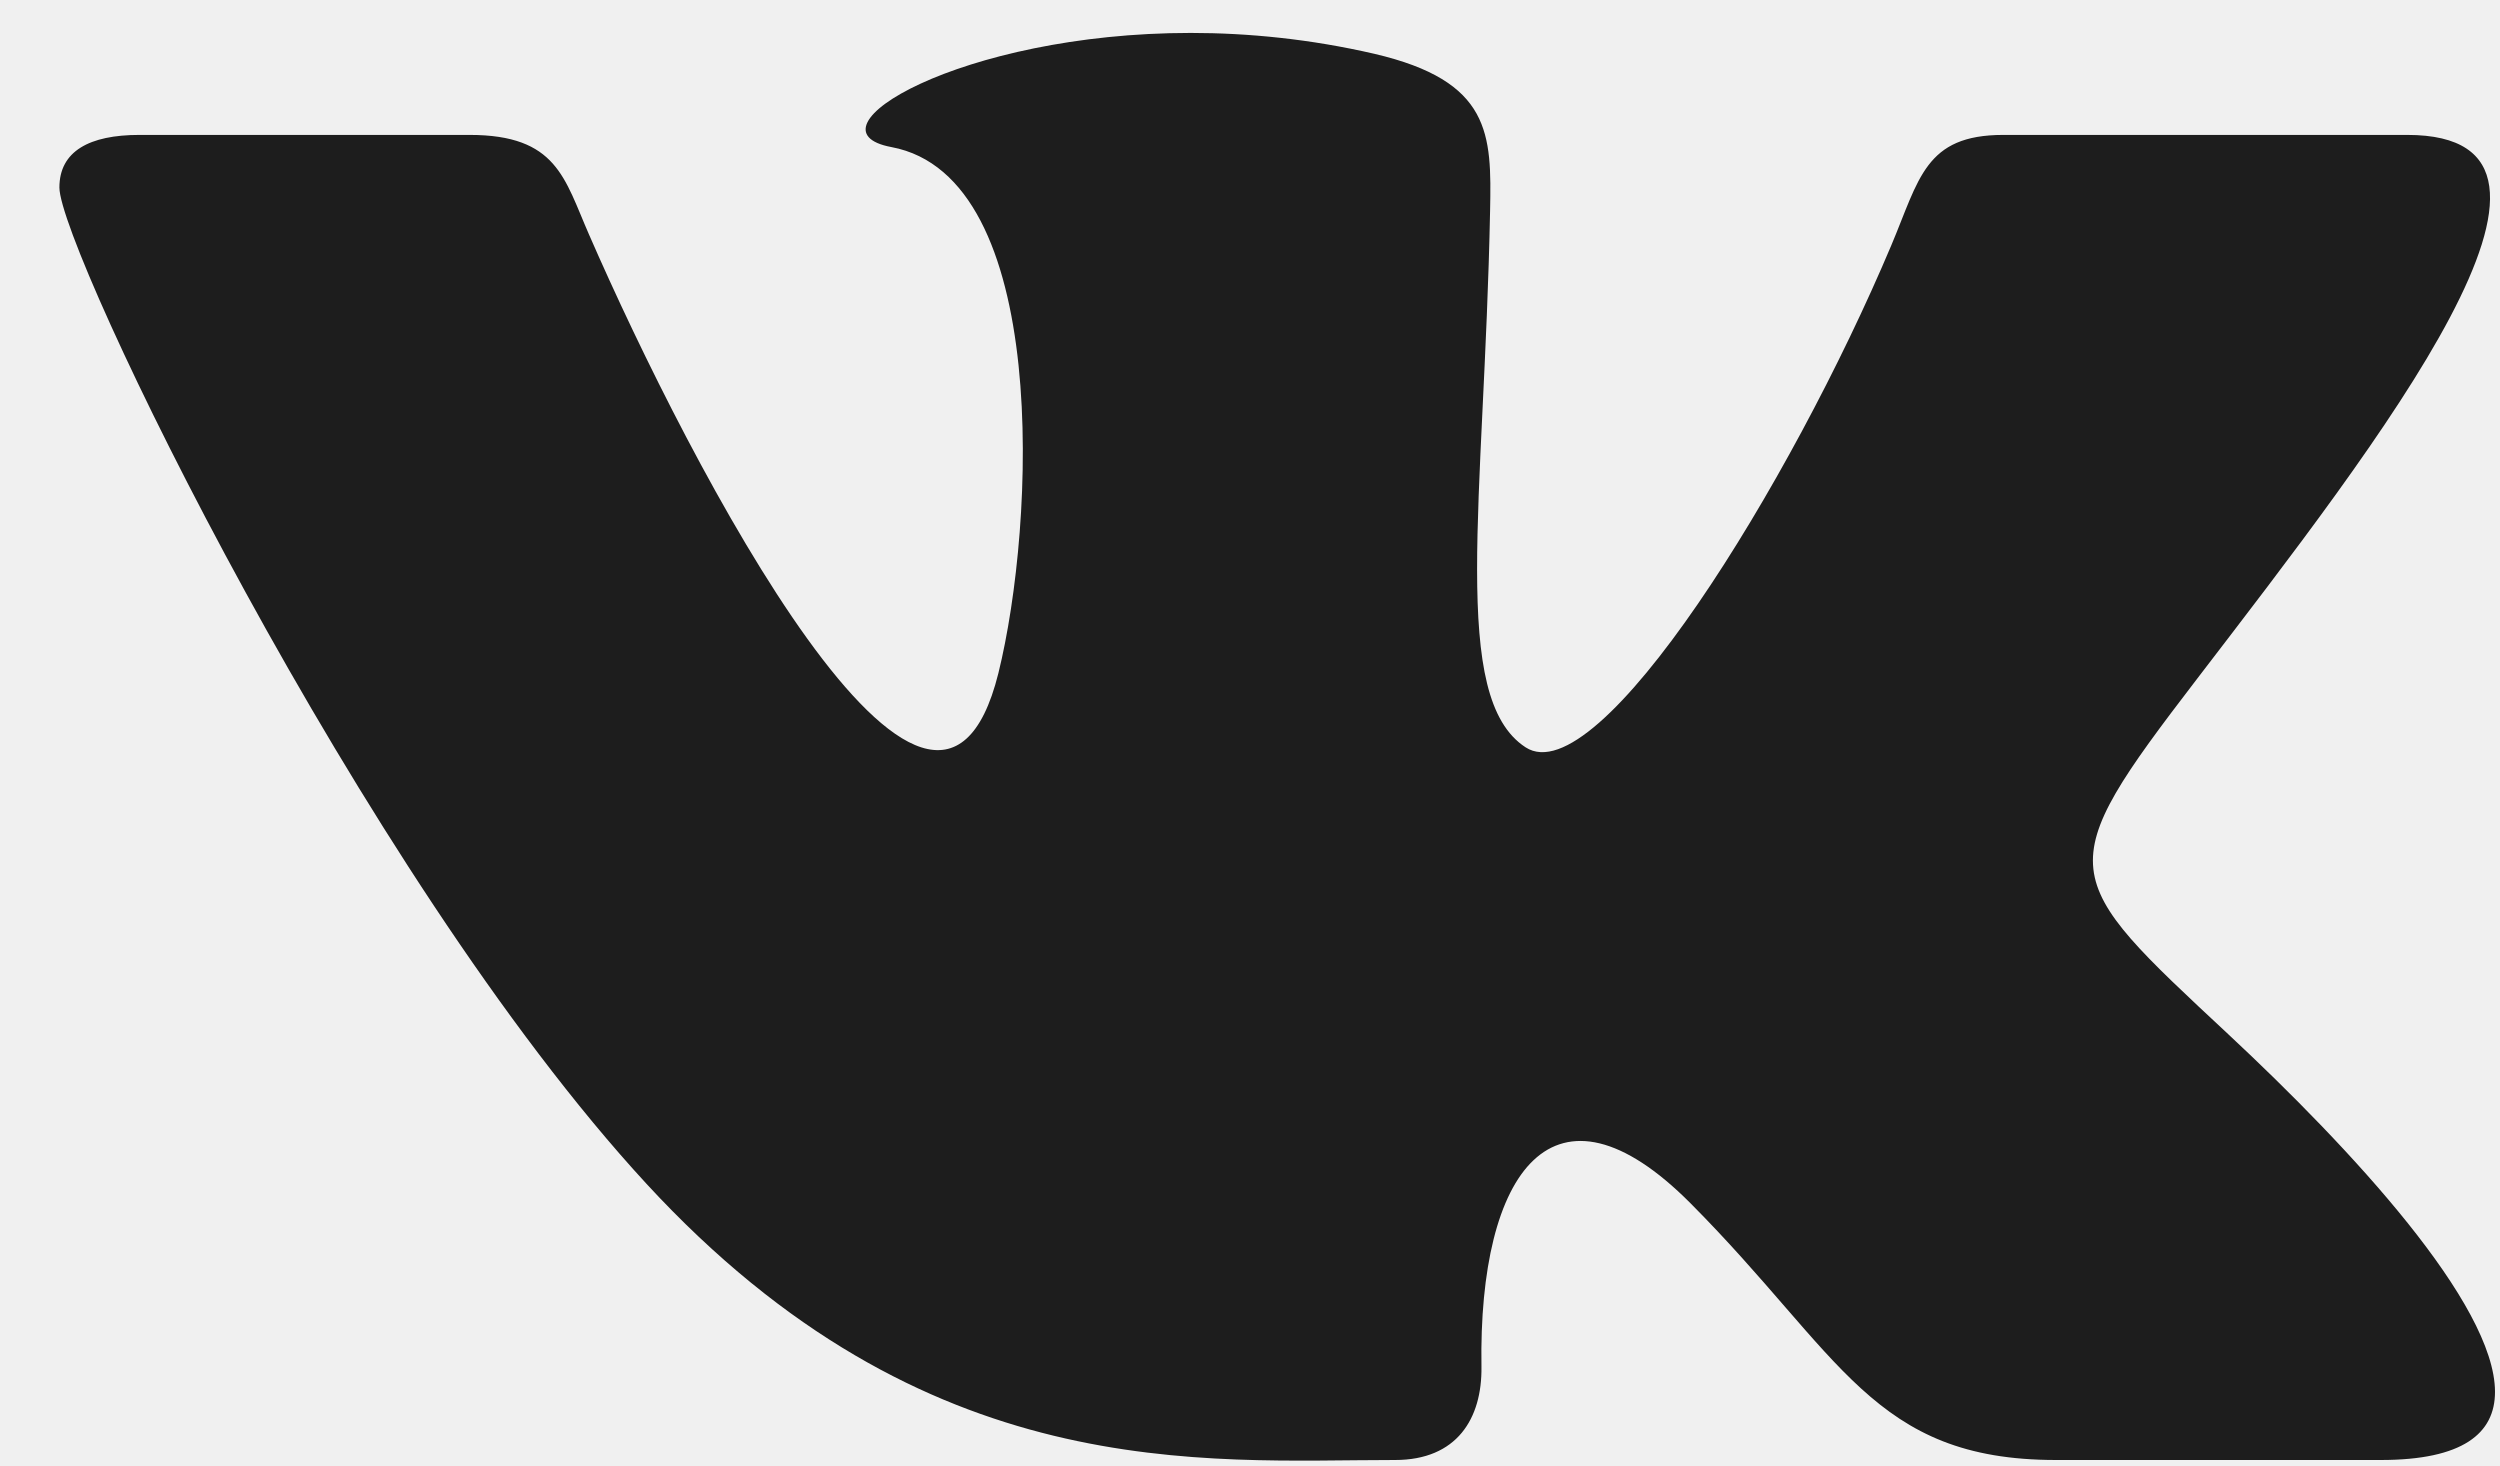
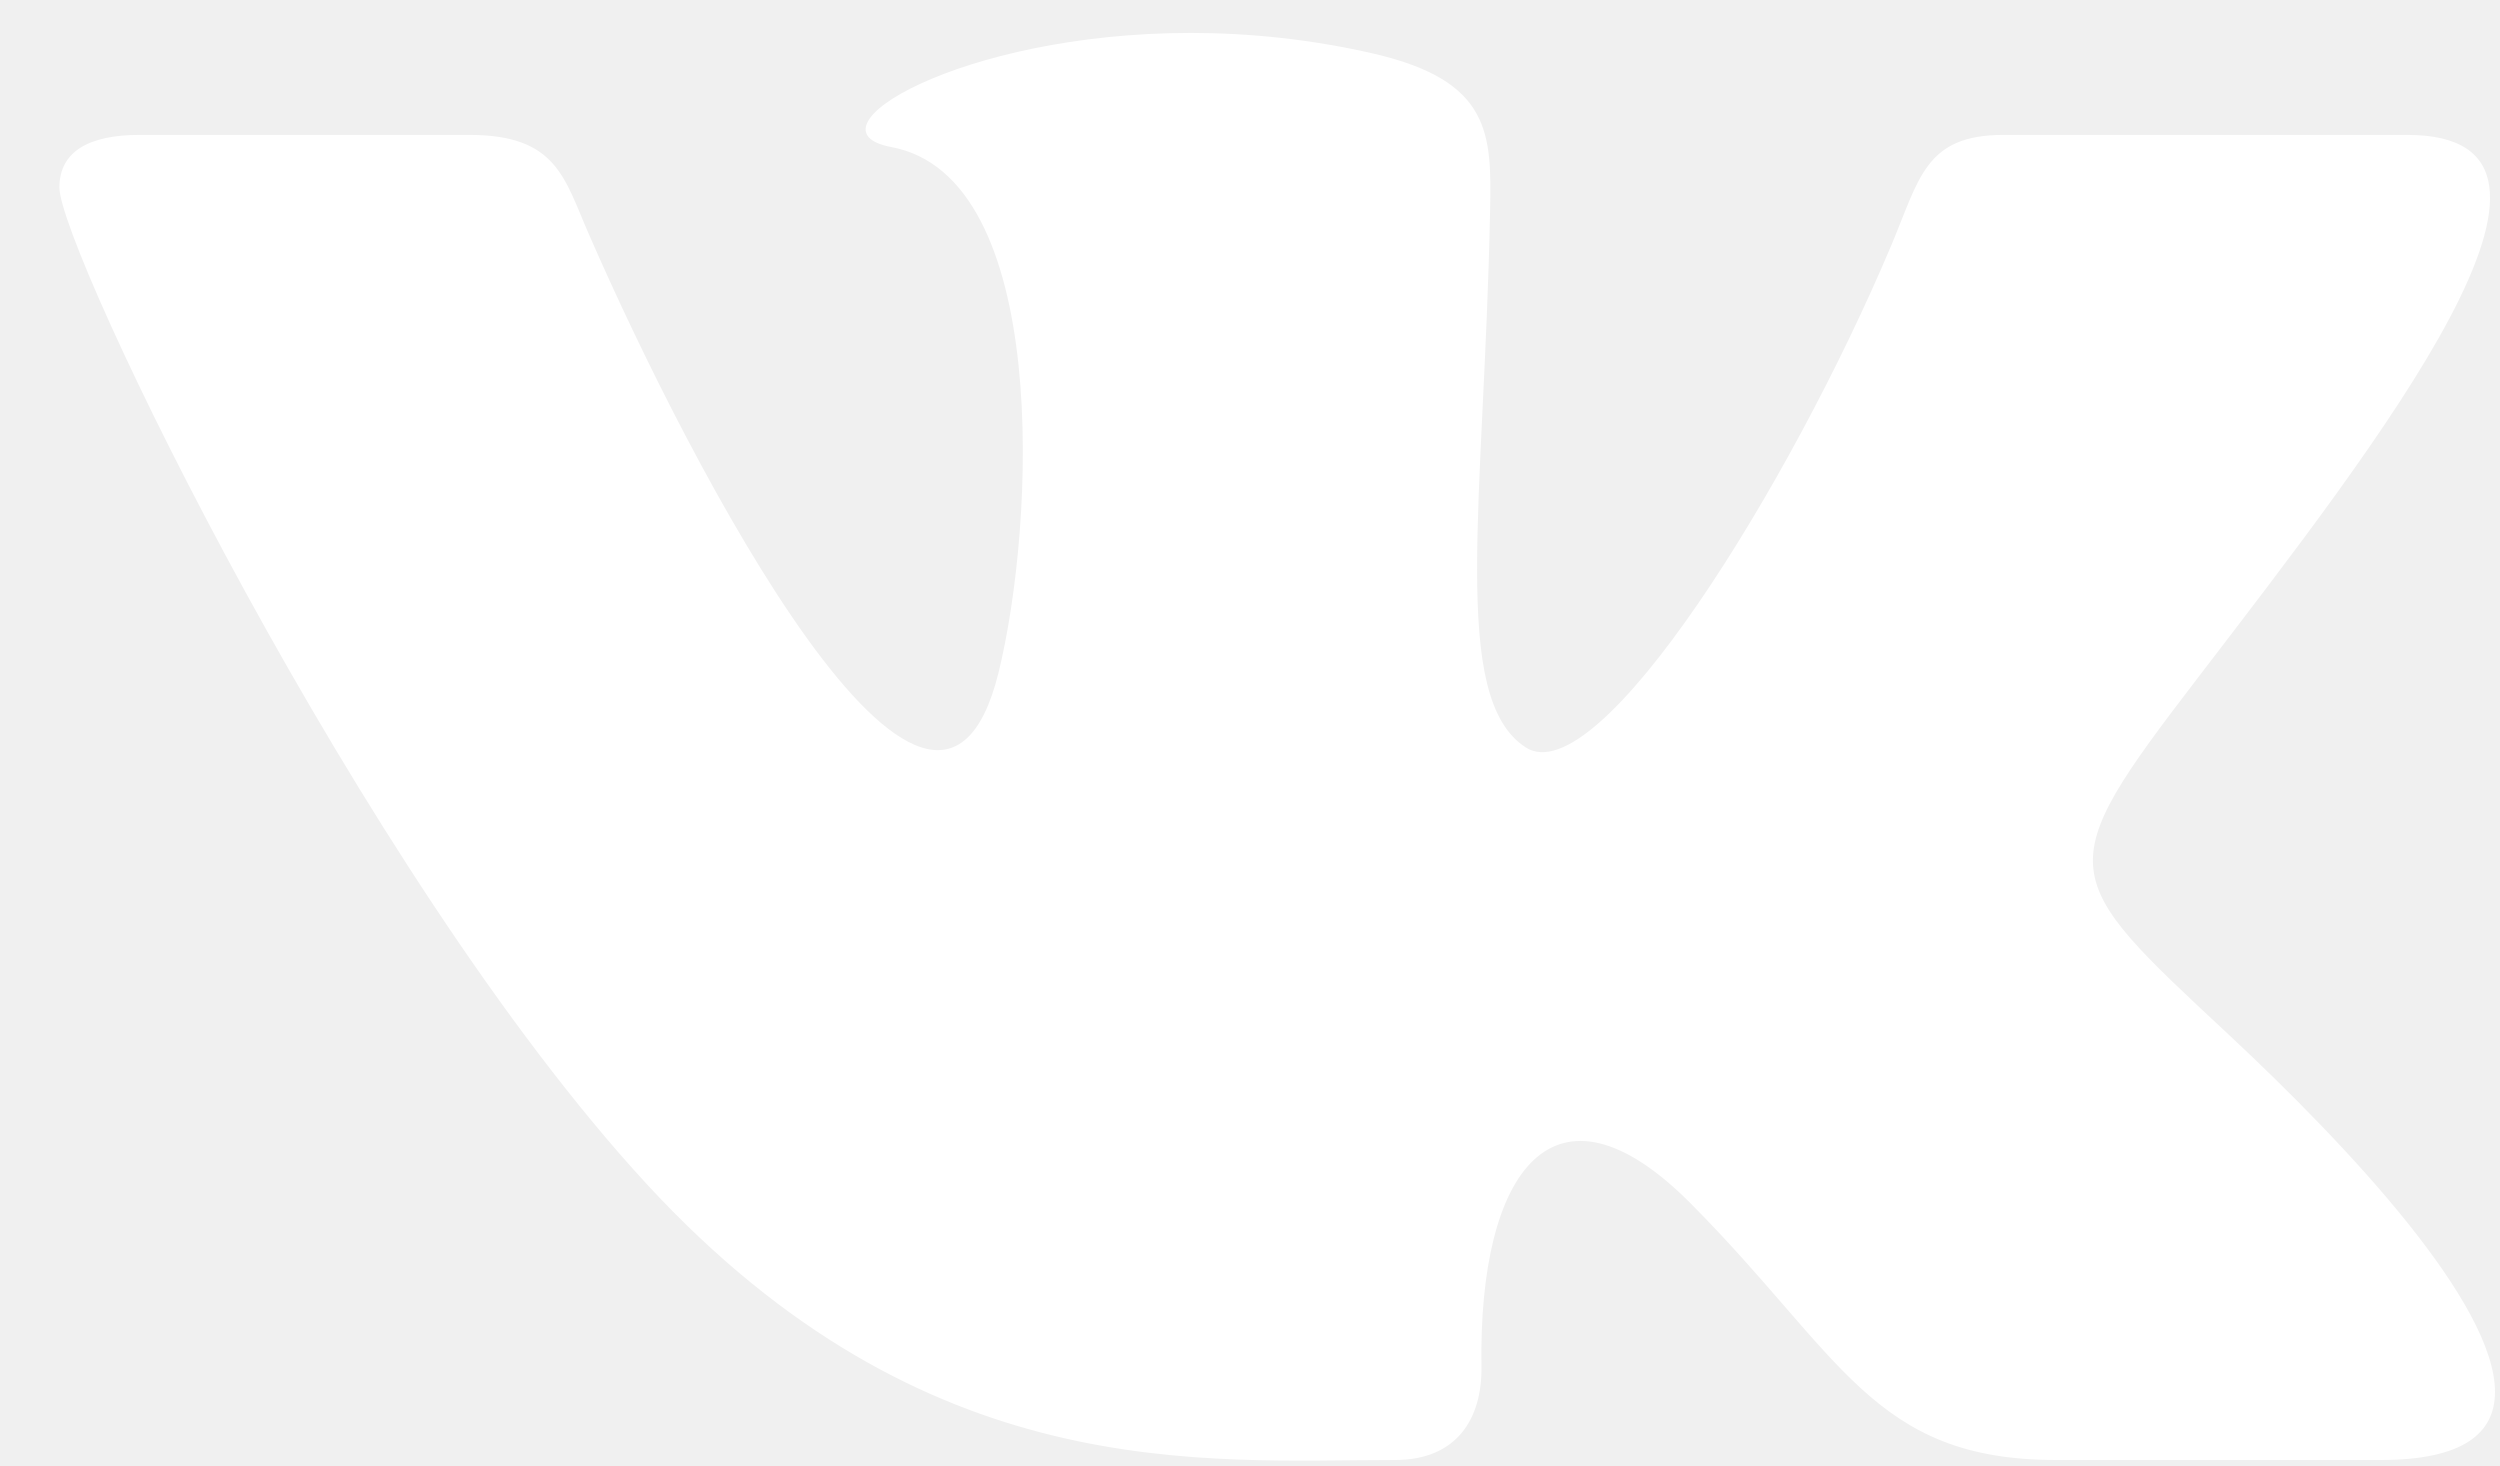
<svg xmlns="http://www.w3.org/2000/svg" width="29" height="17" viewBox="0 0 29 17" fill="none">
-   <path d="M16.183 16.936C16.9 16.936 17.193 16.456 17.185 15.854C17.148 13.586 18.025 12.366 19.609 13.957C21.36 15.717 21.723 16.936 23.85 16.936L27.617 16.936C28.568 16.936 28.942 16.629 28.942 16.146C28.942 15.125 27.27 13.324 25.852 12.001C23.868 10.15 23.775 10.106 25.484 7.877C27.604 5.11 30.377 1.565 27.924 1.565L23.238 1.565C22.329 1.565 22.263 2.079 21.939 2.846C20.768 5.622 18.542 9.219 17.697 8.669C16.813 8.095 17.218 5.822 17.285 2.445C17.303 1.553 17.298 0.941 15.942 0.624C15.201 0.453 14.481 0.382 13.812 0.382C11.137 0.382 9.291 1.509 10.34 1.706C12.189 2.052 12.011 6.073 11.581 7.81C10.829 10.834 8.007 5.415 6.831 2.717C6.547 2.069 6.46 1.565 5.447 1.565L1.616 1.565C1.037 1.565 0.689 1.754 0.689 2.175C0.689 2.887 4.174 10.125 7.5 13.733C10.745 17.252 13.951 16.936 16.183 16.936Z" fill="#1D1D1D" />
+   <path d="M16.183 16.936C16.9 16.936 17.193 16.456 17.185 15.854C17.148 13.586 18.025 12.366 19.609 13.957C21.36 15.717 21.723 16.936 23.85 16.936L27.617 16.936C28.568 16.936 28.942 16.629 28.942 16.146C28.942 15.125 27.27 13.324 25.852 12.001C23.868 10.15 23.775 10.106 25.484 7.877C27.604 5.11 30.377 1.565 27.924 1.565L23.238 1.565C22.329 1.565 22.263 2.079 21.939 2.846C20.768 5.622 18.542 9.219 17.697 8.669C16.813 8.095 17.218 5.822 17.285 2.445C17.303 1.553 17.298 0.941 15.942 0.624C15.201 0.453 14.481 0.382 13.812 0.382C11.137 0.382 9.291 1.509 10.34 1.706C12.189 2.052 12.011 6.073 11.581 7.81C10.829 10.834 8.007 5.415 6.831 2.717C6.547 2.069 6.46 1.565 5.447 1.565L1.616 1.565C1.037 1.565 0.689 1.754 0.689 2.175C0.689 2.887 4.174 10.125 7.5 13.733C10.745 17.252 13.951 16.936 16.183 16.936Z" fill="#FFFFFF" />
</svg>
